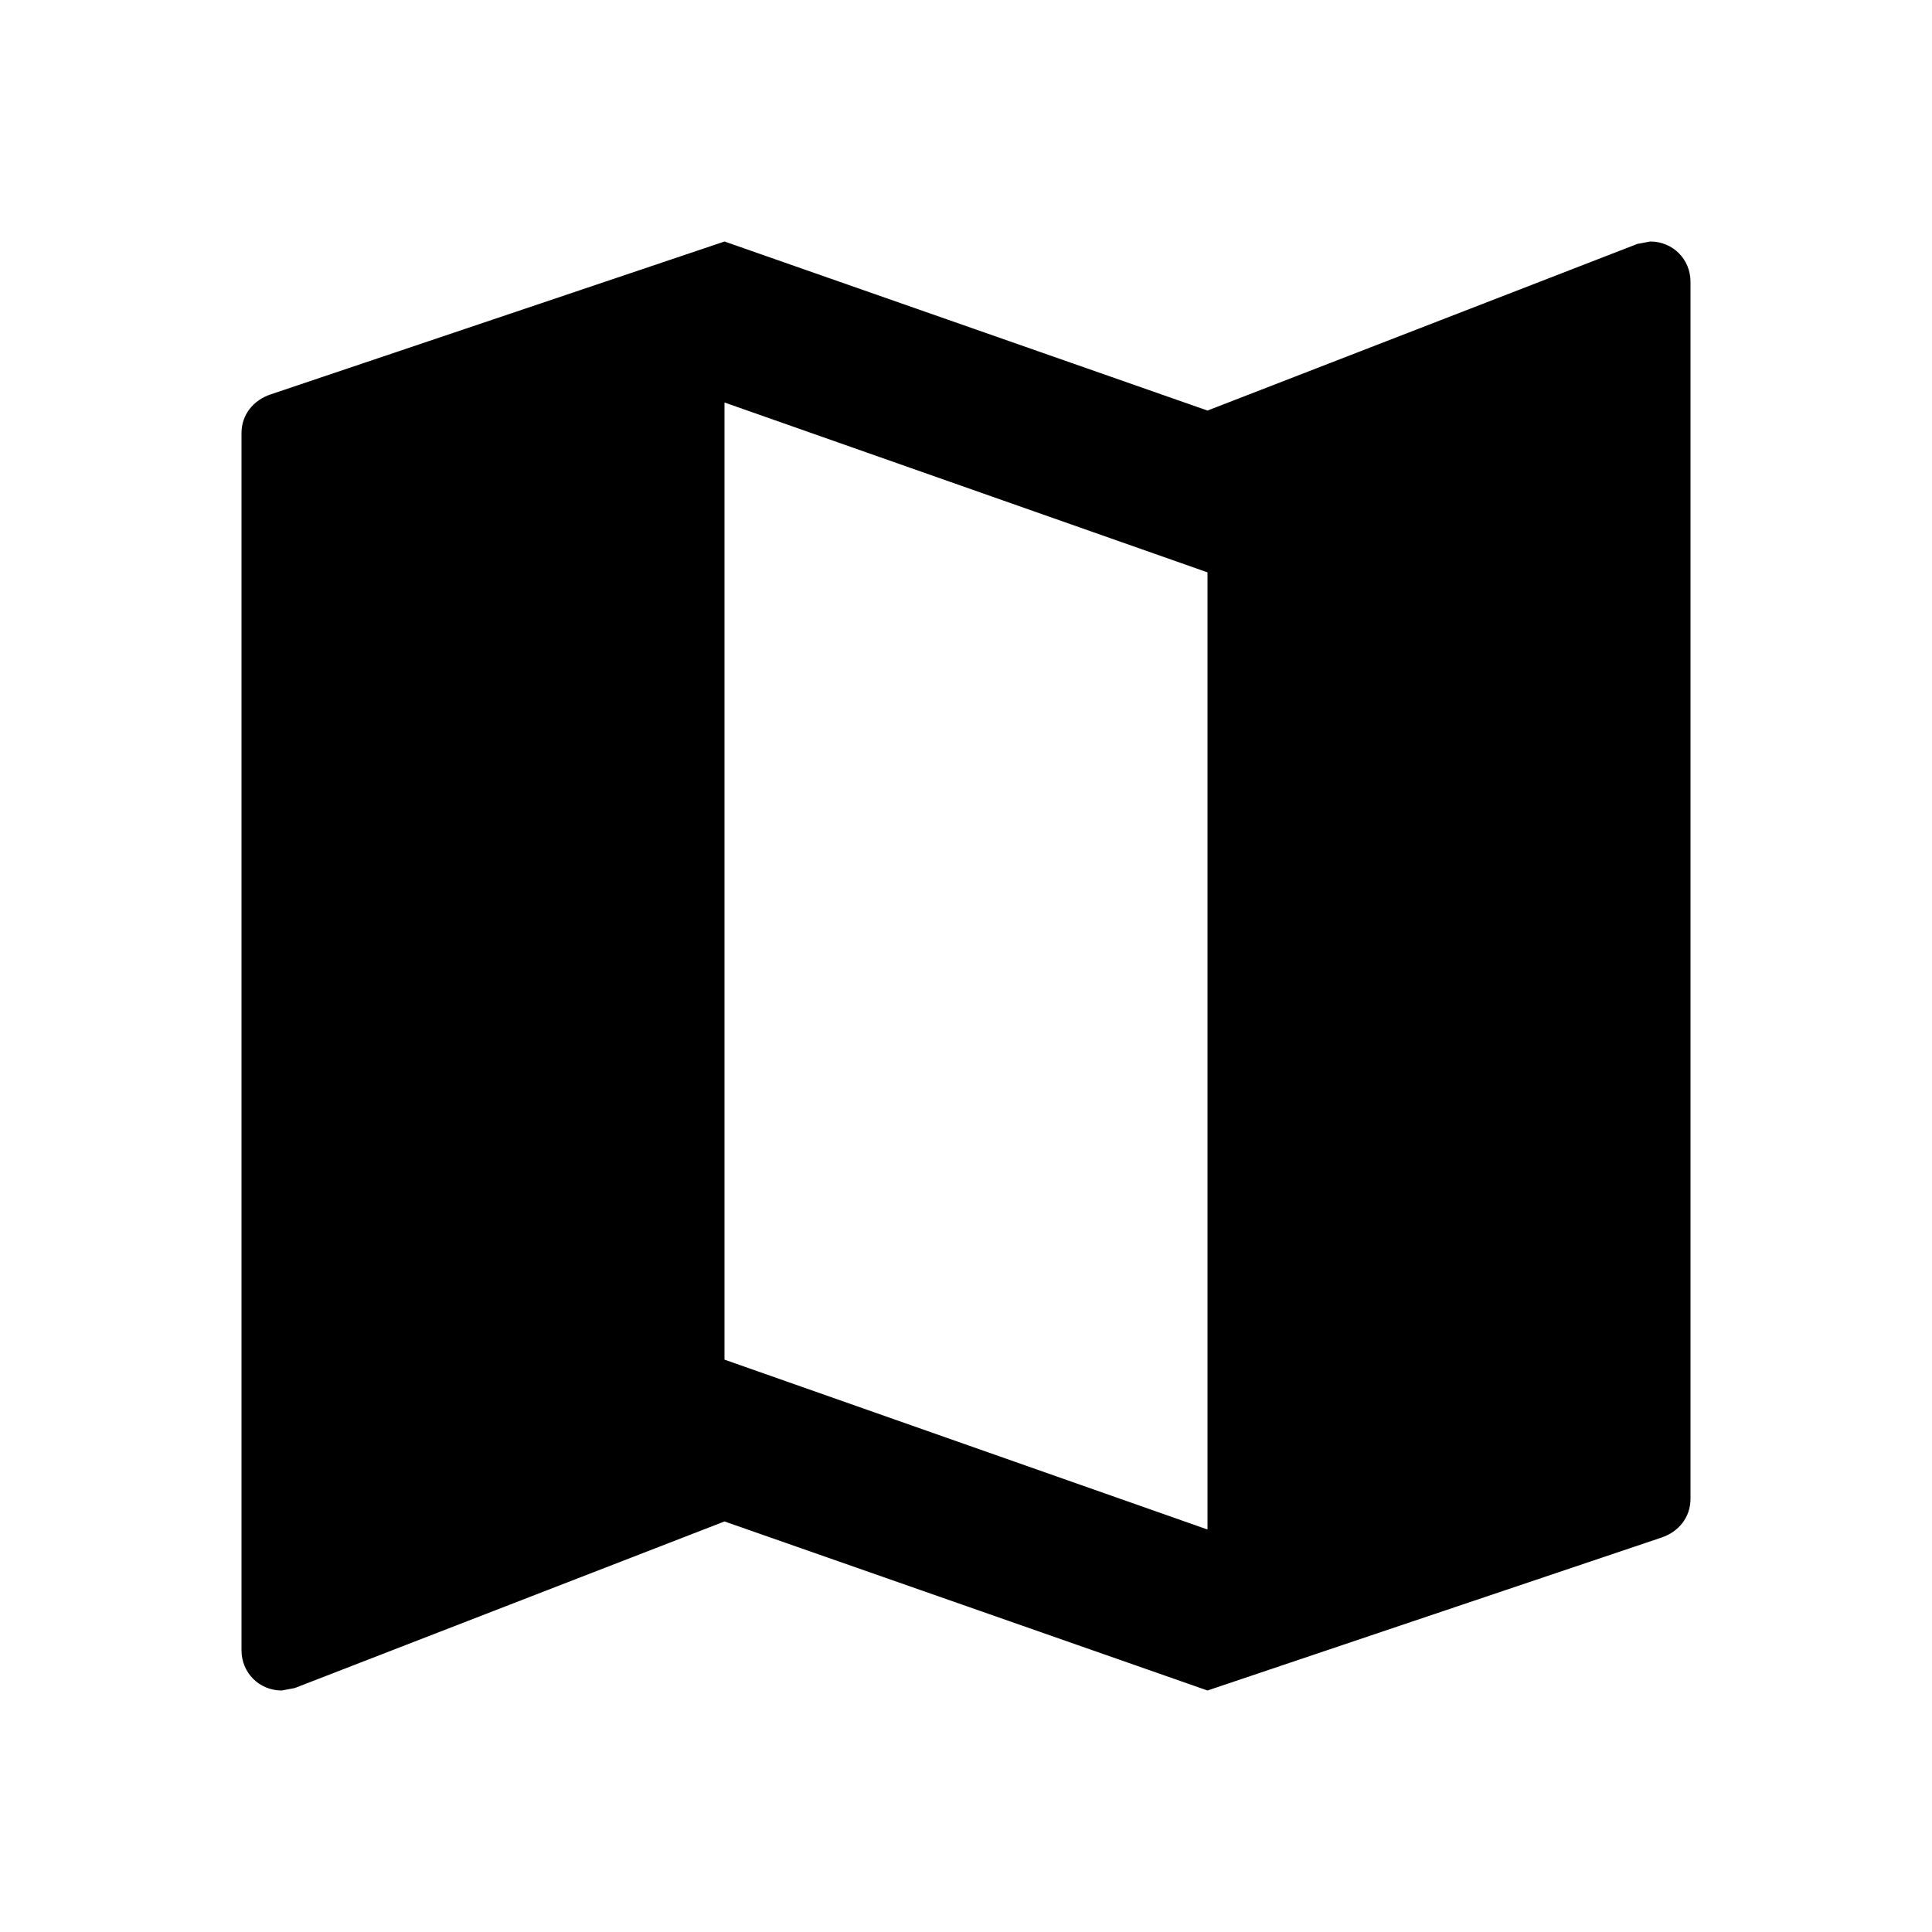
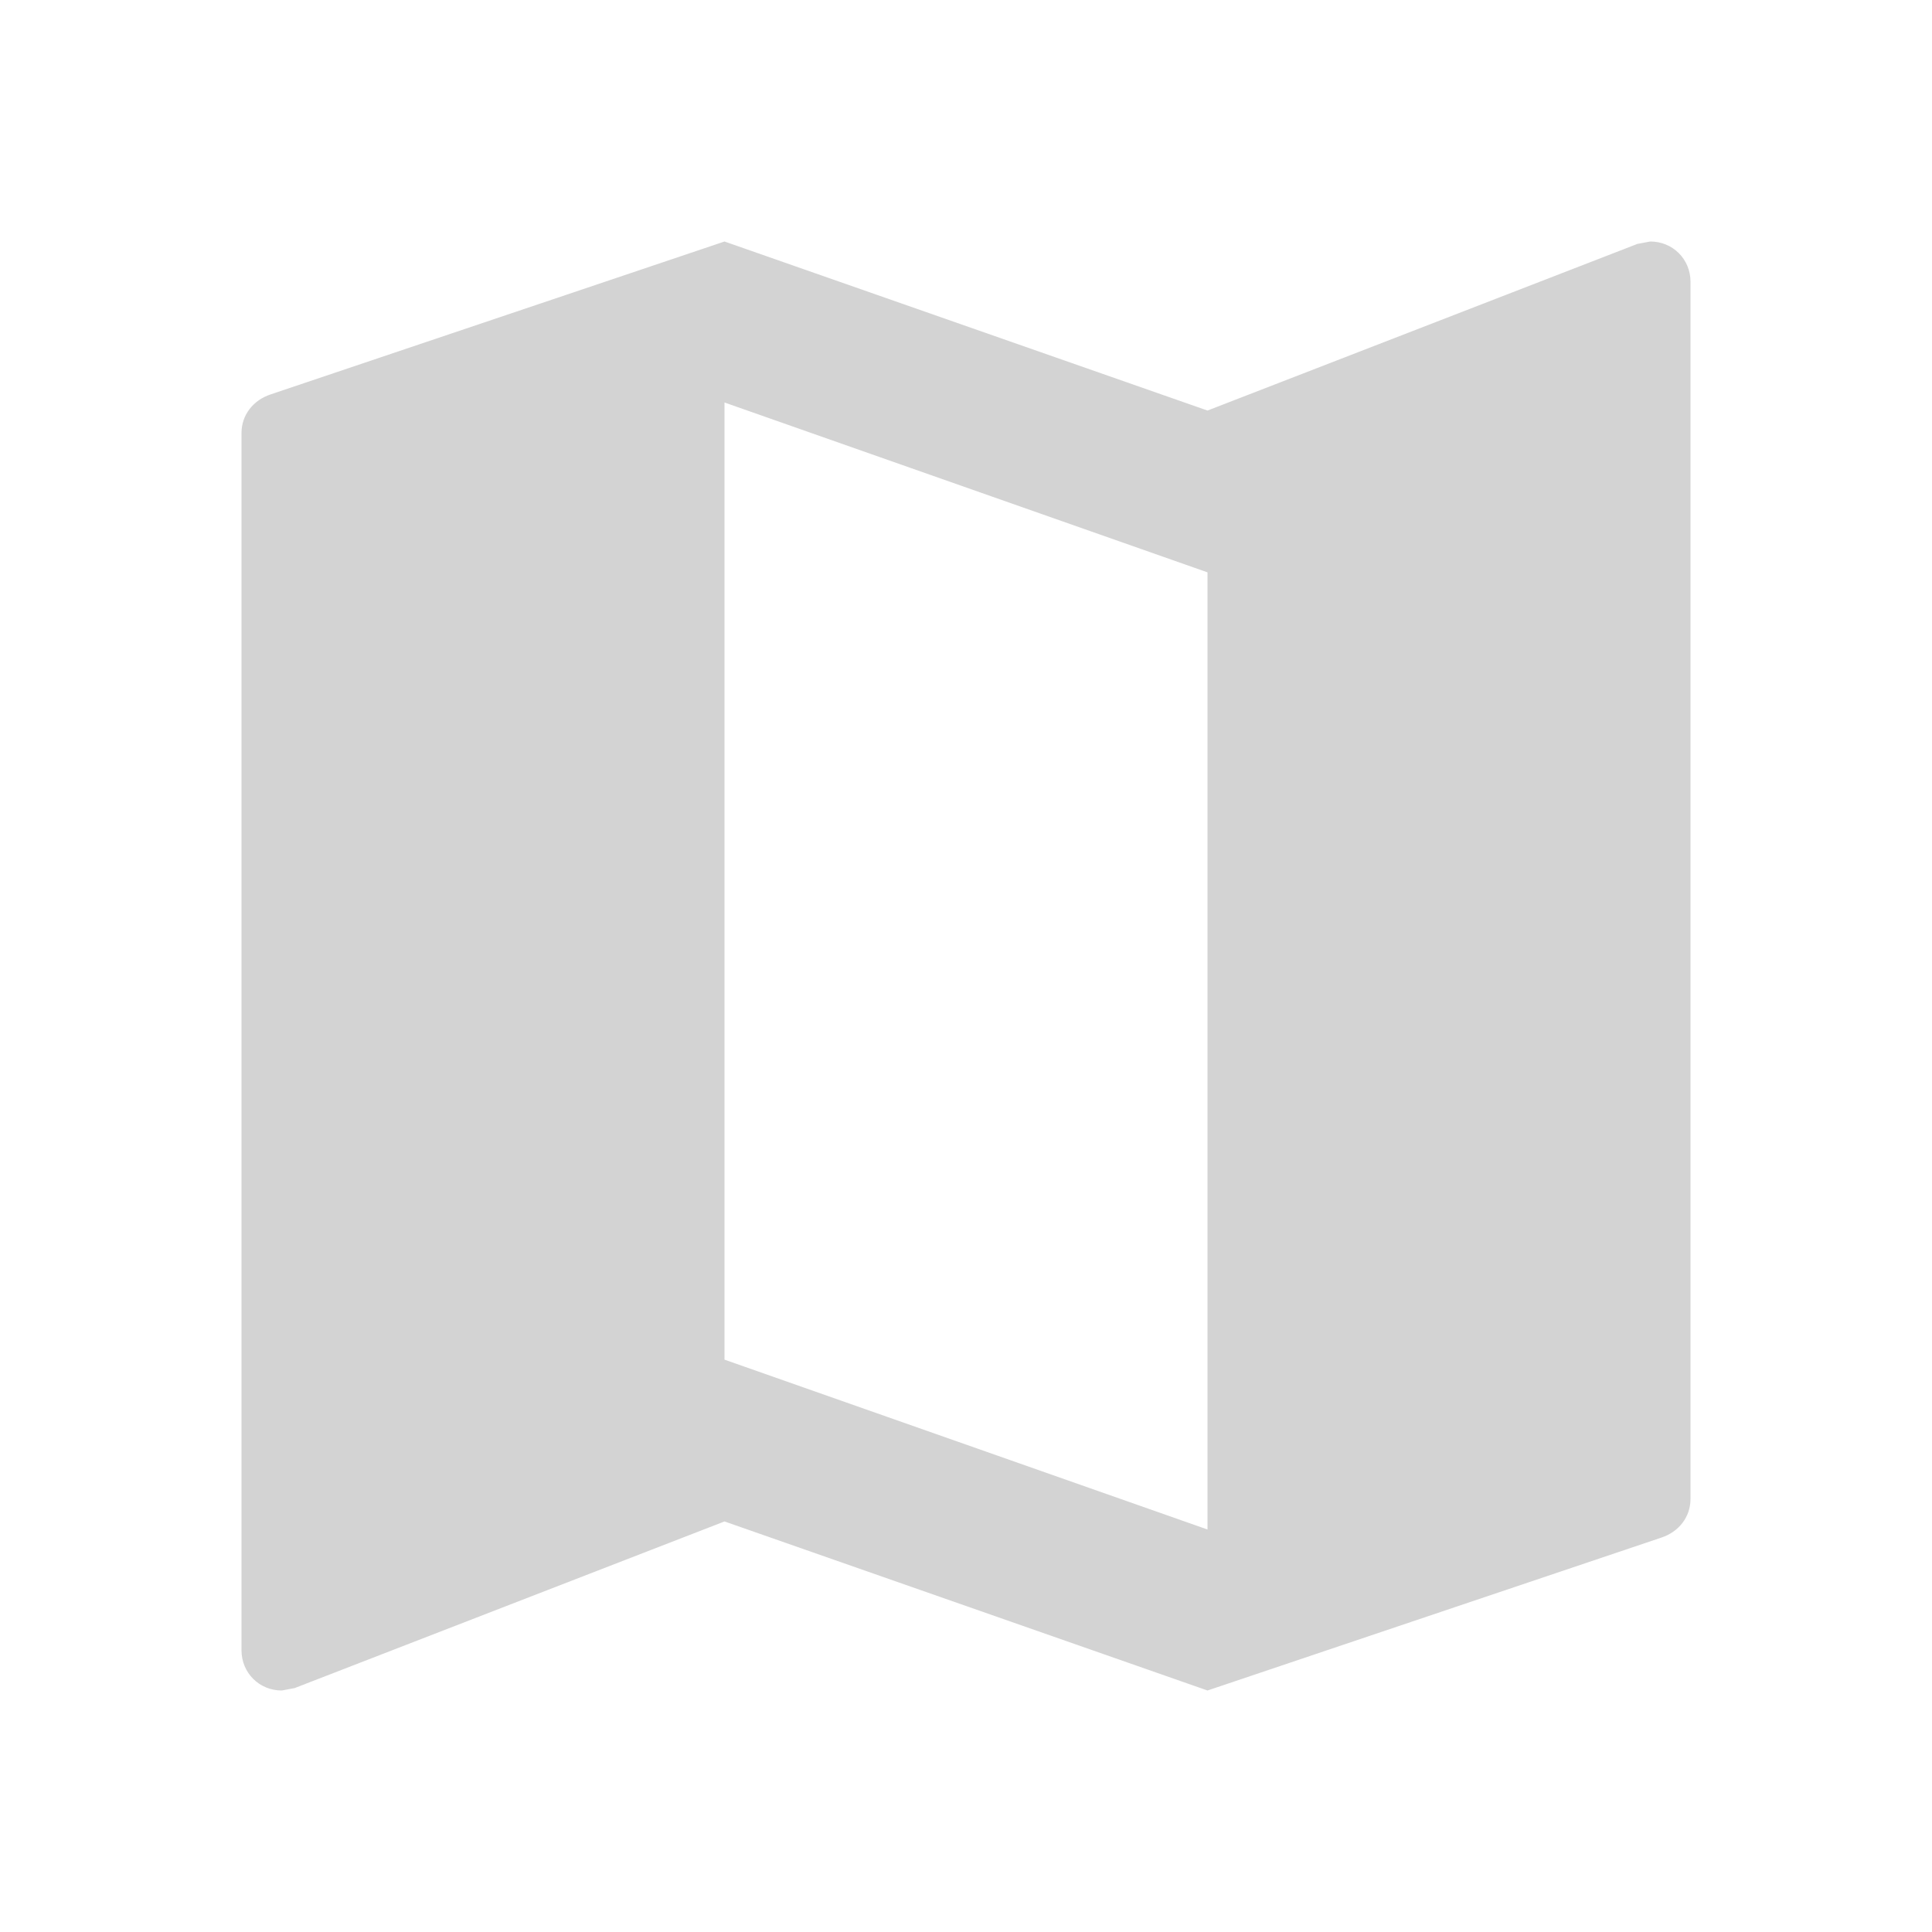
<svg xmlns="http://www.w3.org/2000/svg" viewBox="0 0 24 24">
-   <path d="M20.5 3l-.16.03L15 5.1 9 3 3.36 4.9c-.21.07-.36.25-.36.48V20.5c0 .28.22.5.5.5l.16-.03L9 18.9l6 2.1 5.64-1.9c.21-.07.36-.25.36-.48V3.5c0-.28-.22-.5-.5-.5zM15 19l-6-2.11V5l6 2.11V19z" />
+   <path fill="#D3D3D3" d="M20.5 3l-.16.03L15 5.1 9 3 3.36 4.9c-.21.07-.36.25-.36.48V20.5c0 .28.22.5.5.5l.16-.03L9 18.9l6 2.1 5.64-1.9c.21-.07.36-.25.36-.48V3.5c0-.28-.22-.5-.5-.5zM15 19l-6-2.11V5l6 2.11V19z" />
  <path d="M0 0h24v24H0z" fill="none" />
</svg>
